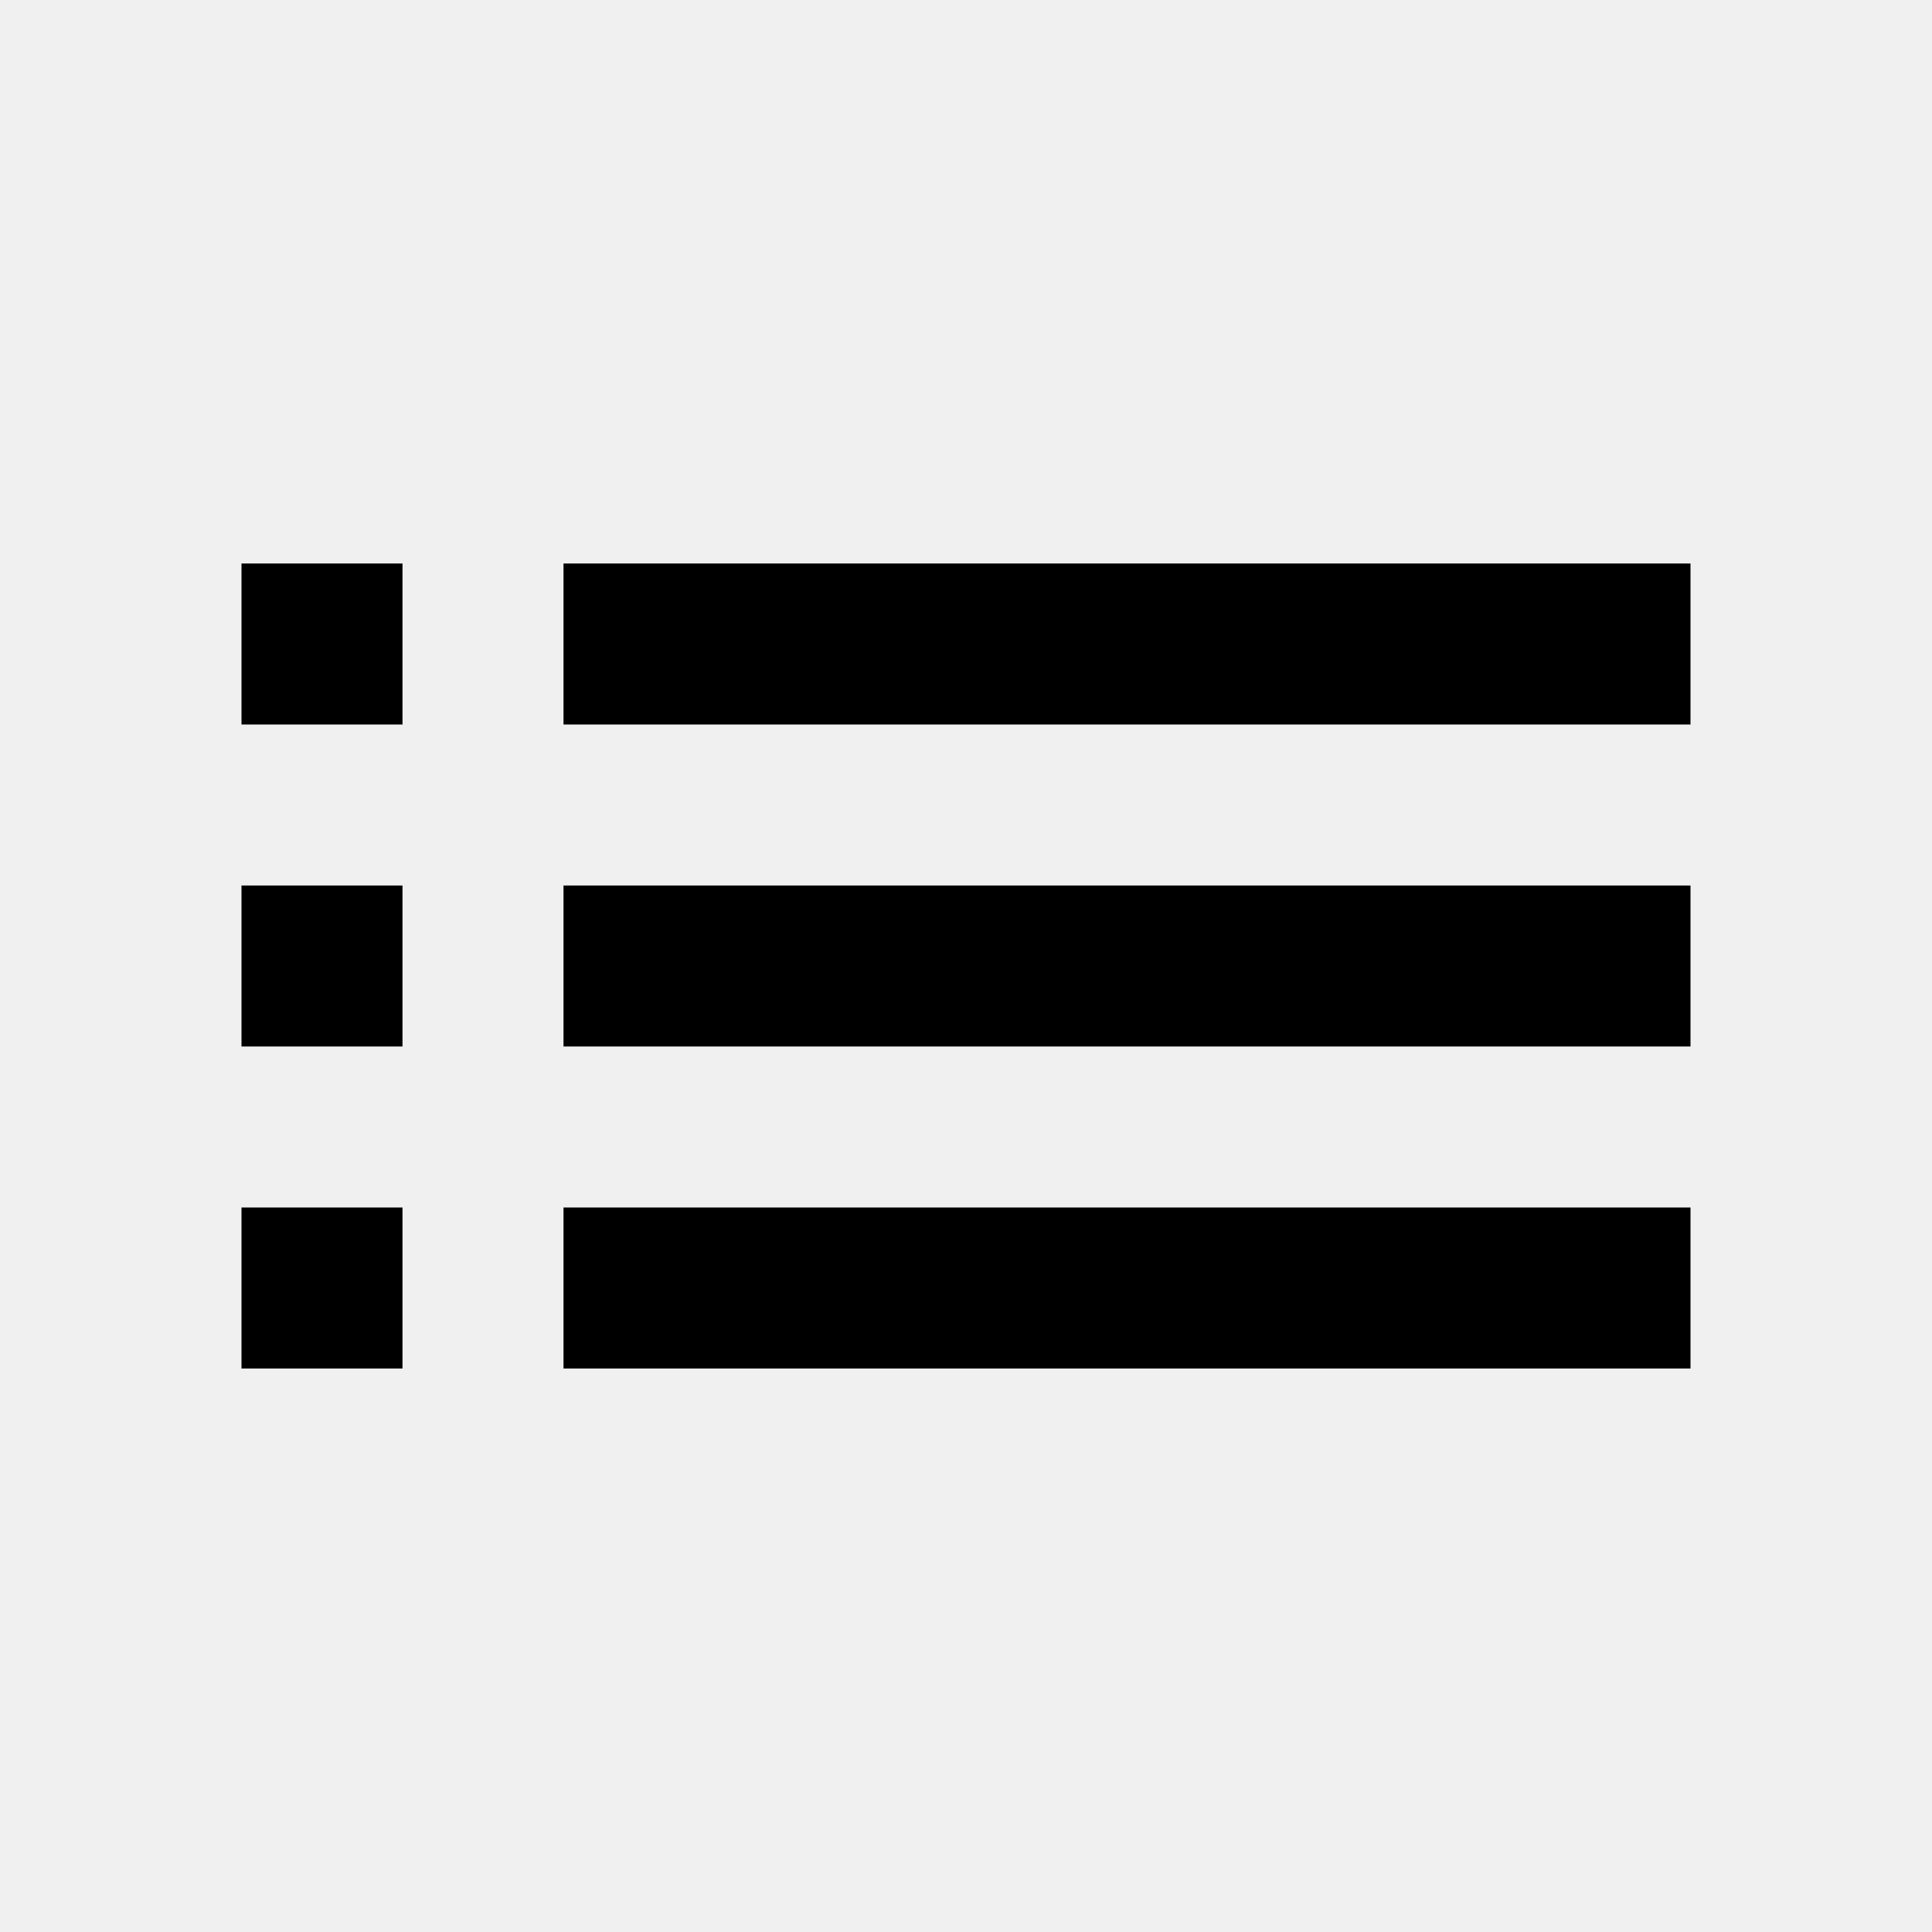
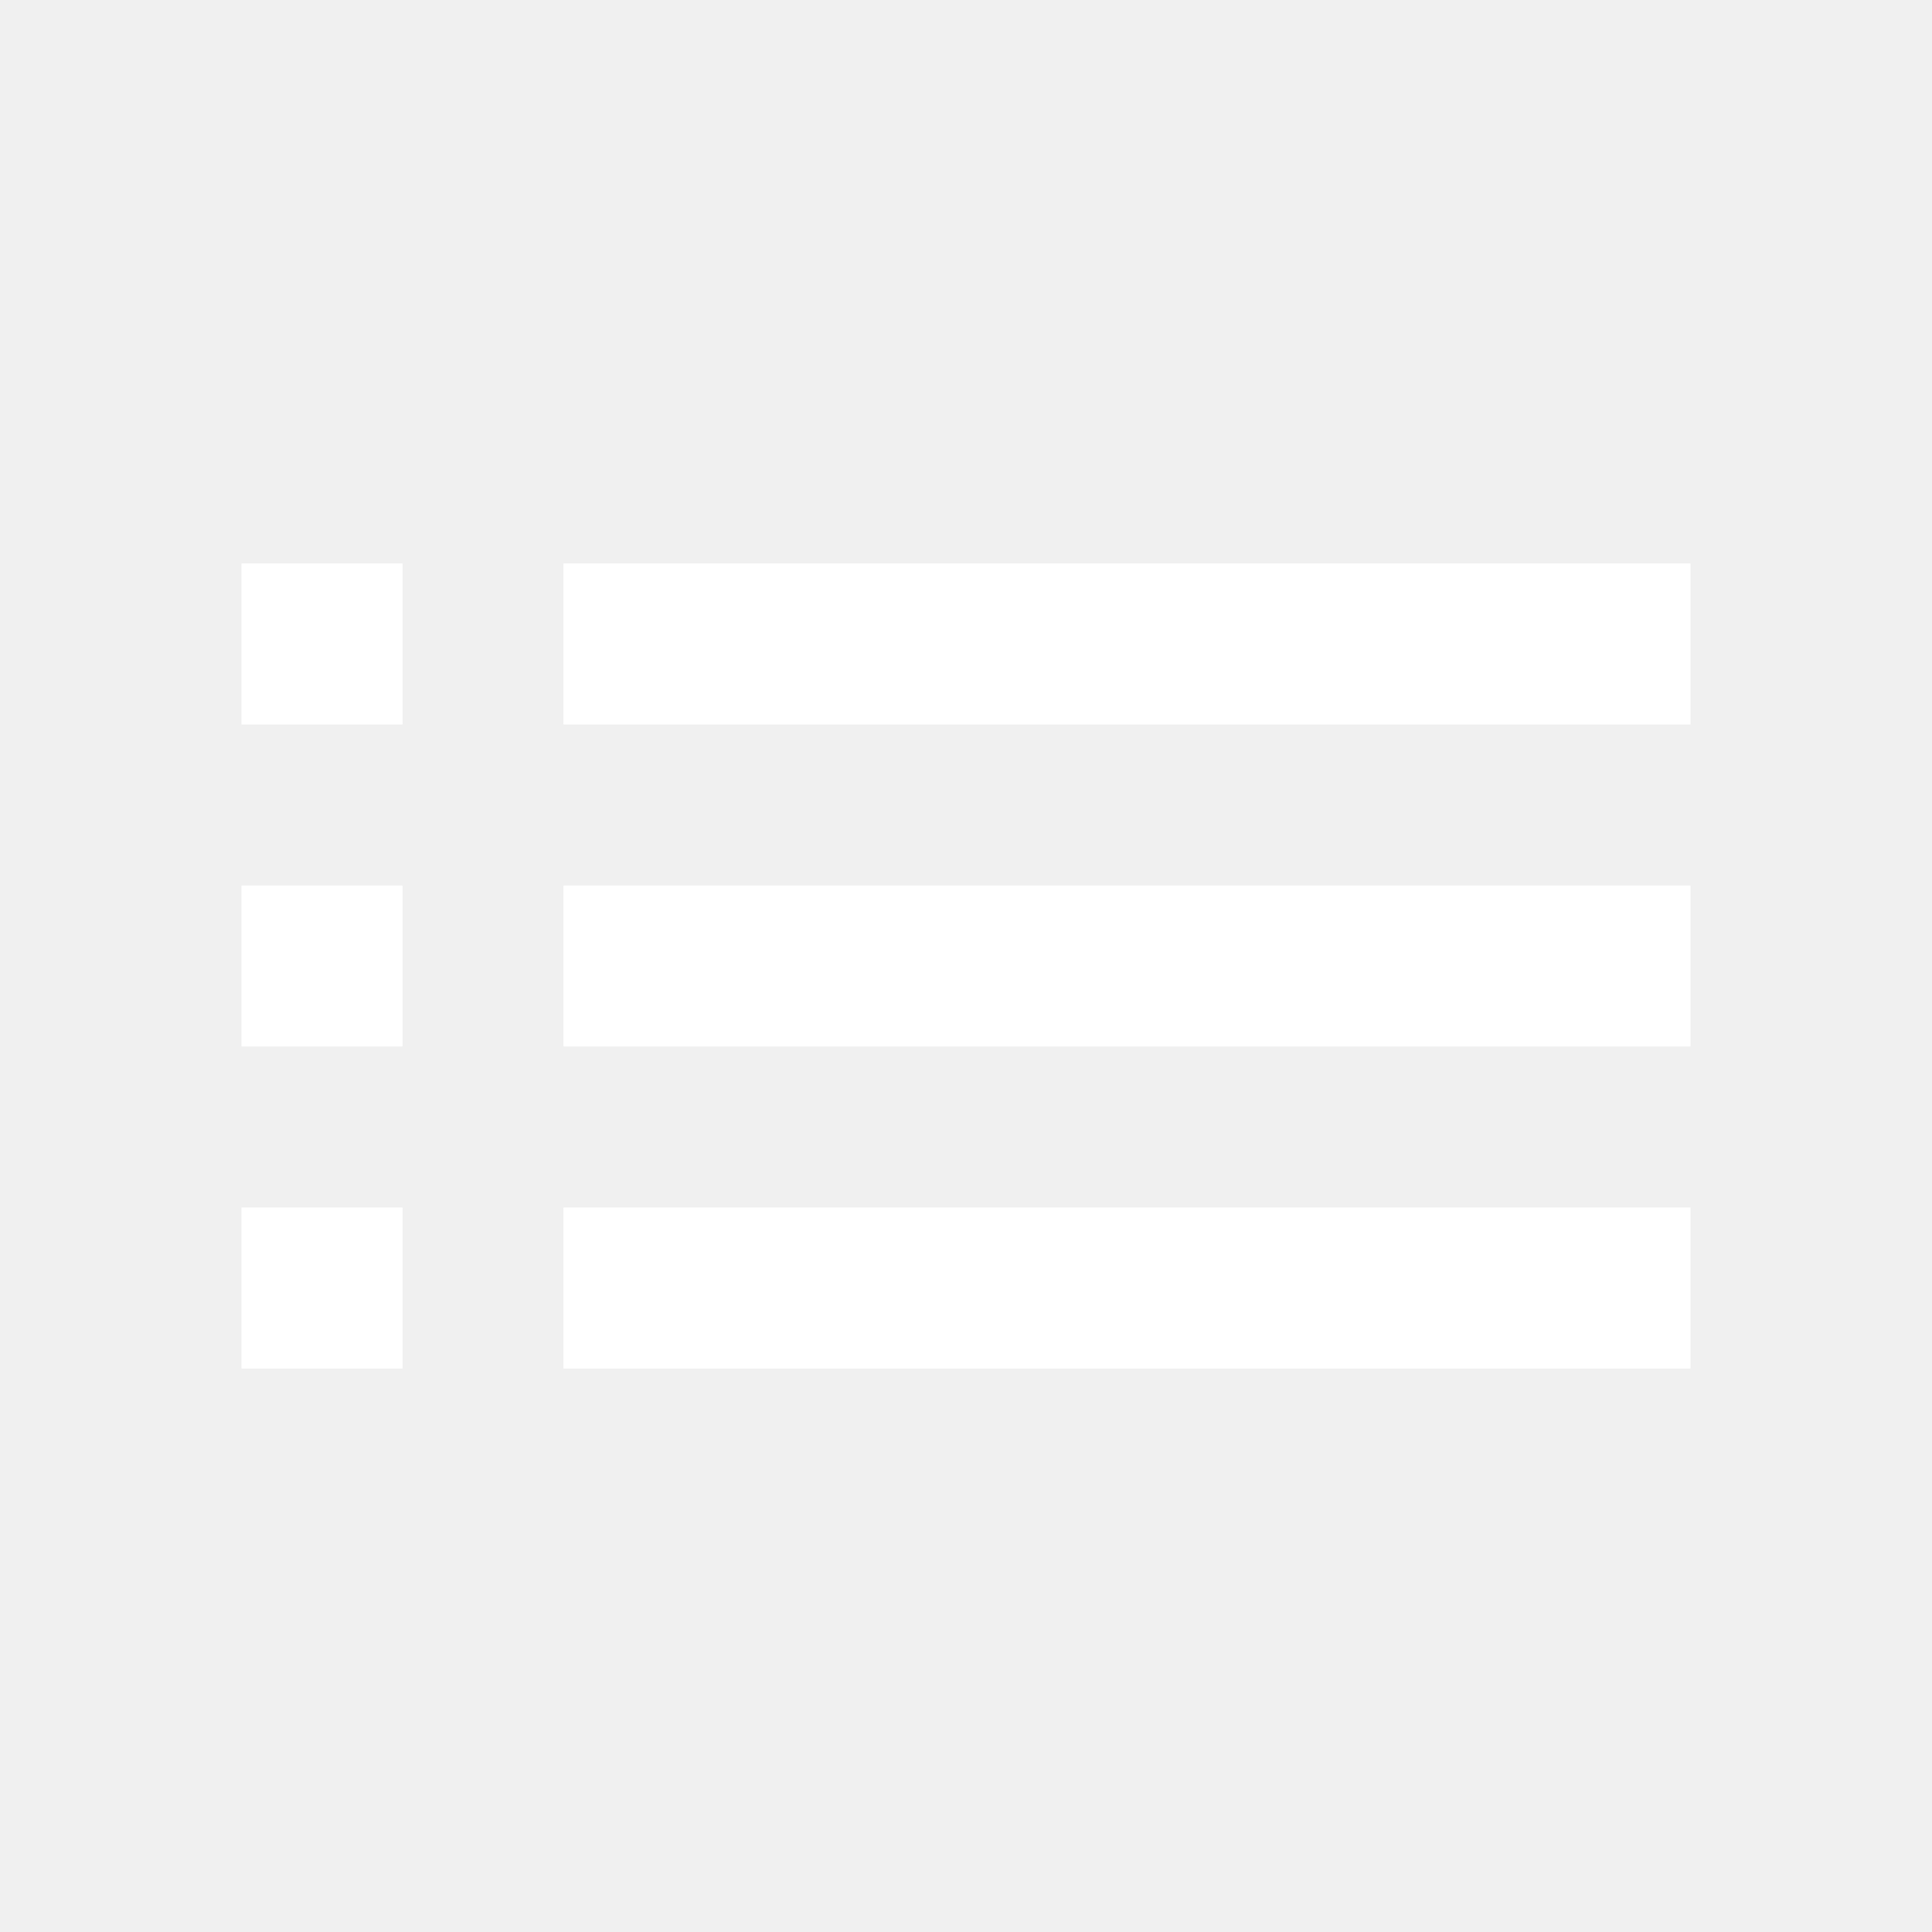
- <svg xmlns="http://www.w3.org/2000/svg" height="24px" viewBox="0 0 24 24" width="24px" fill="#000000">
+ <svg xmlns="http://www.w3.org/2000/svg" height="24px" viewBox="0 0 24 24" width="24px" fill="#ffffff">
  <path d="M0 0h24v24H0z" fill="none" />
  <path d="M3 13h2v-2H3v2zm0 4h2v-2H3v2zm0-8h2V7H3v2zm4 4h14v-2H7v2zm0 4h14v-2H7v2zM7 7v2h14V7H7z" />
</svg>
